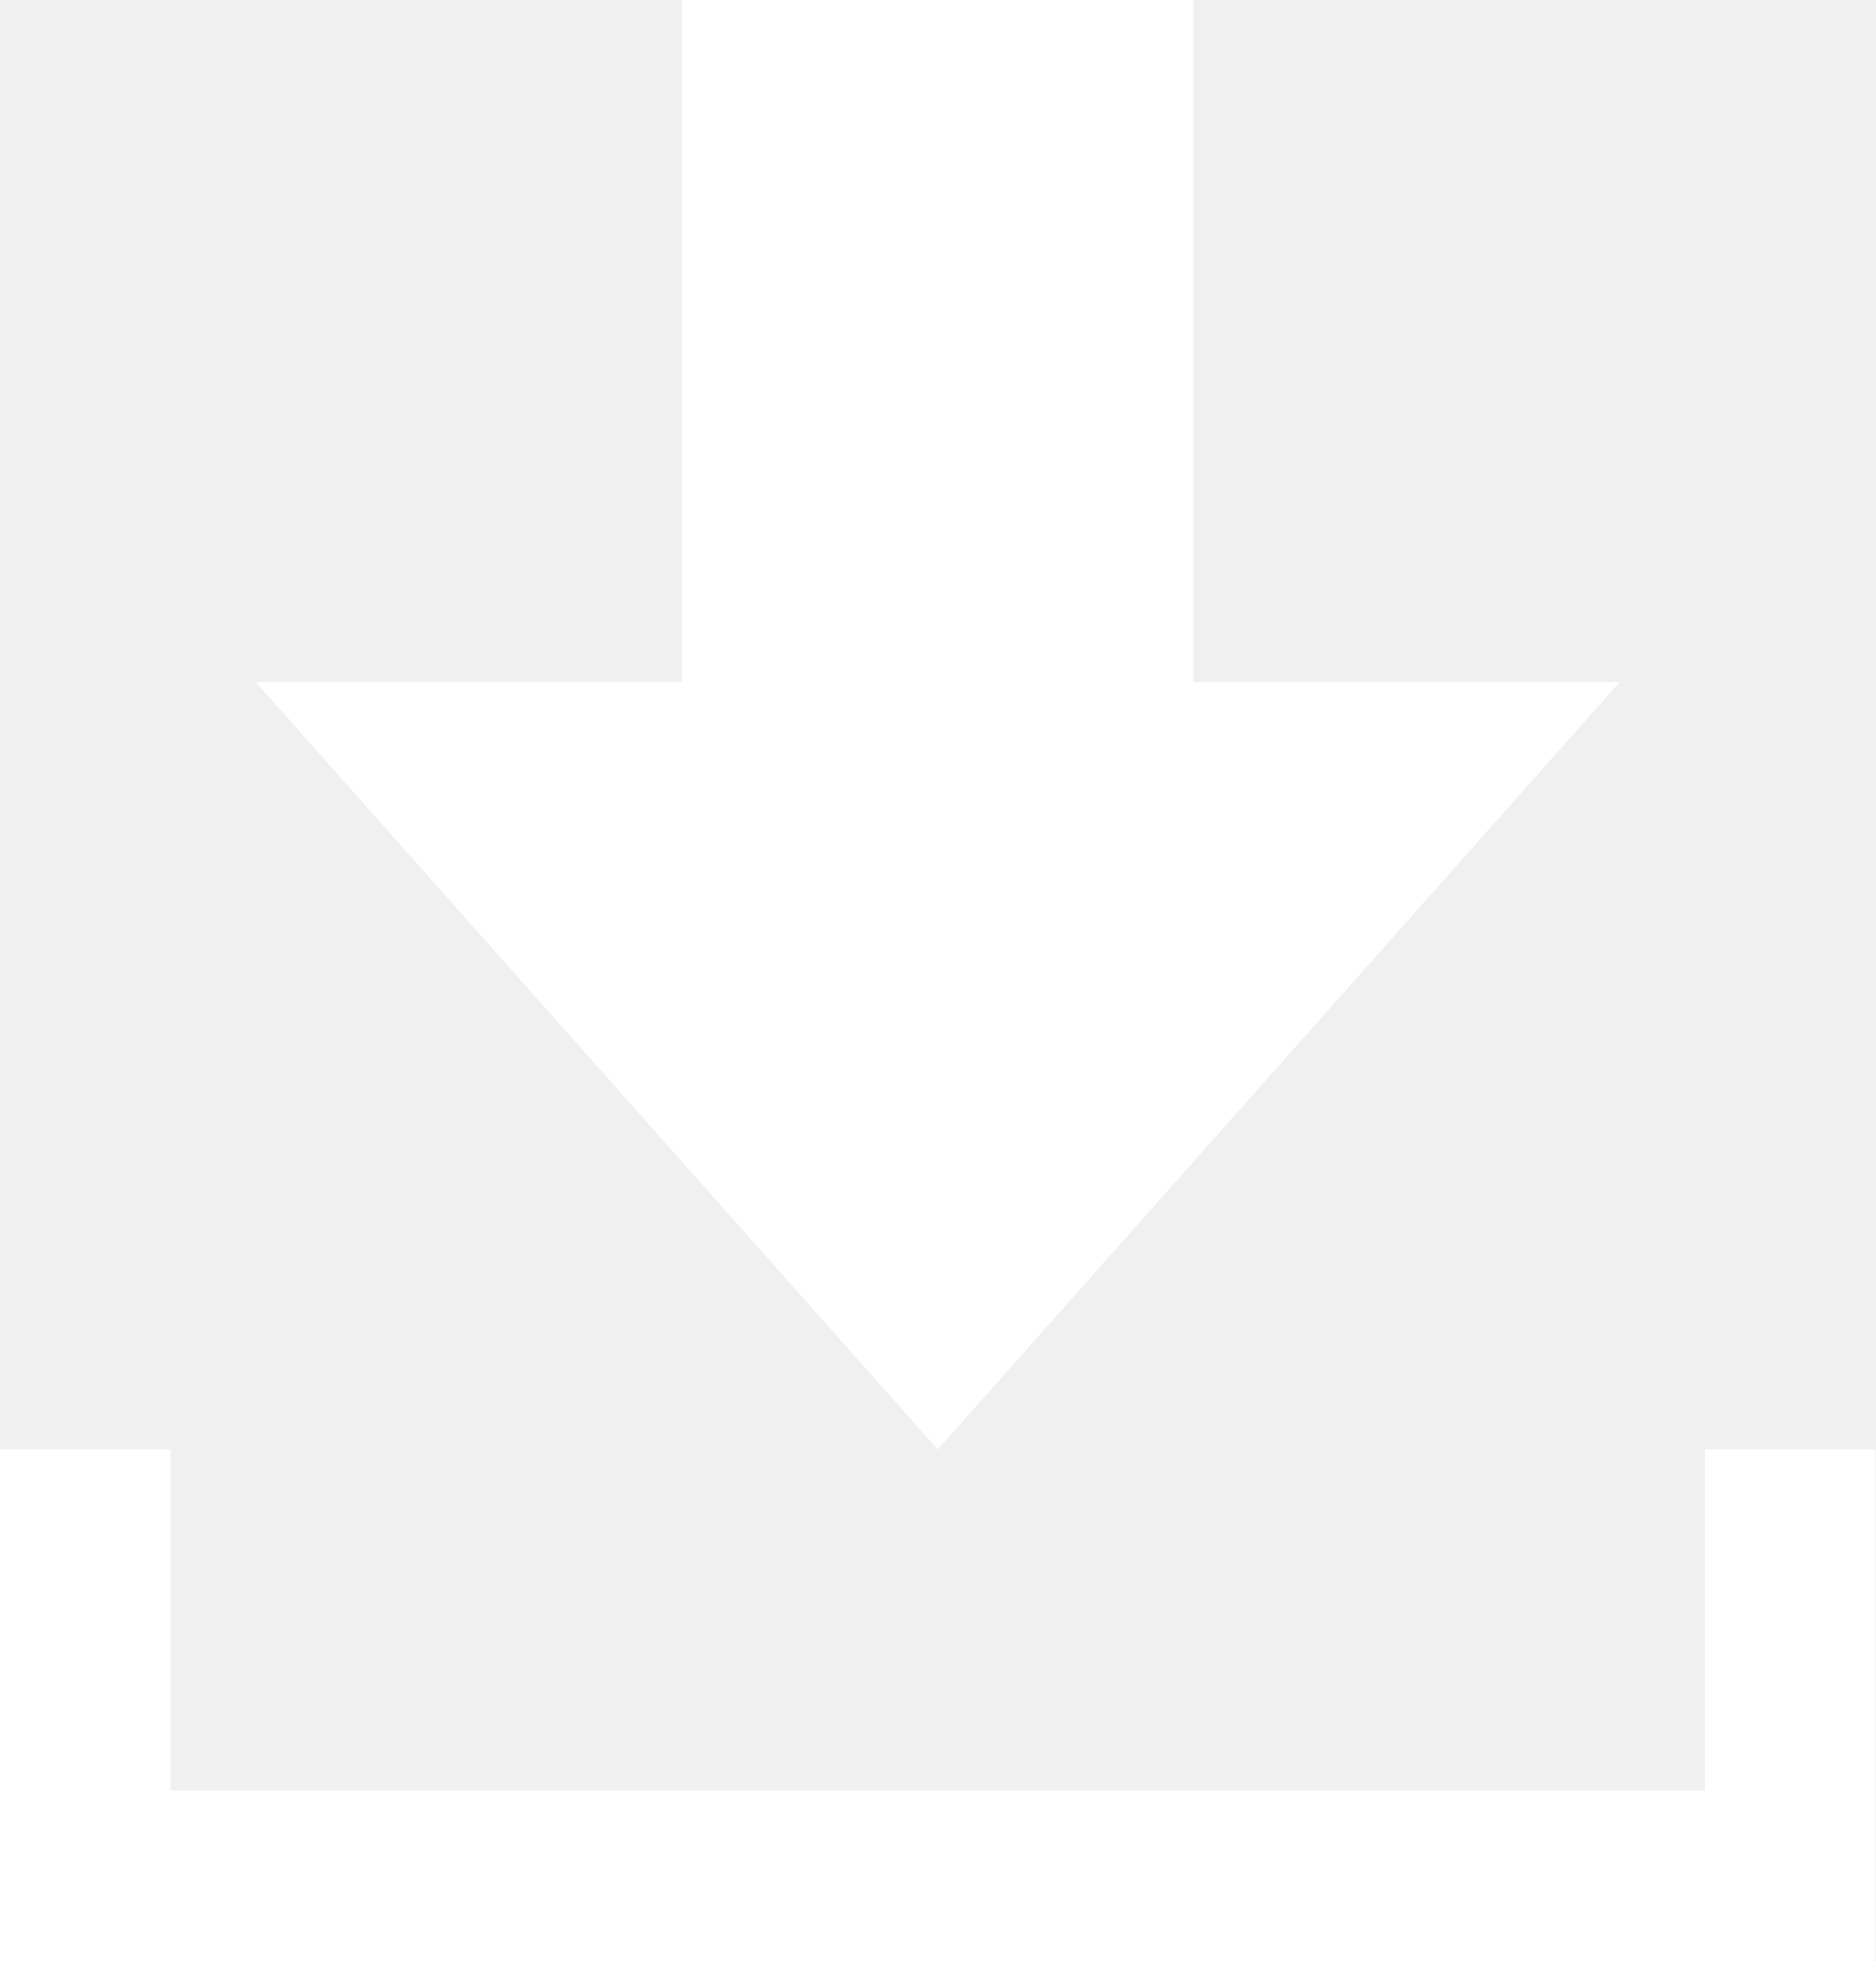
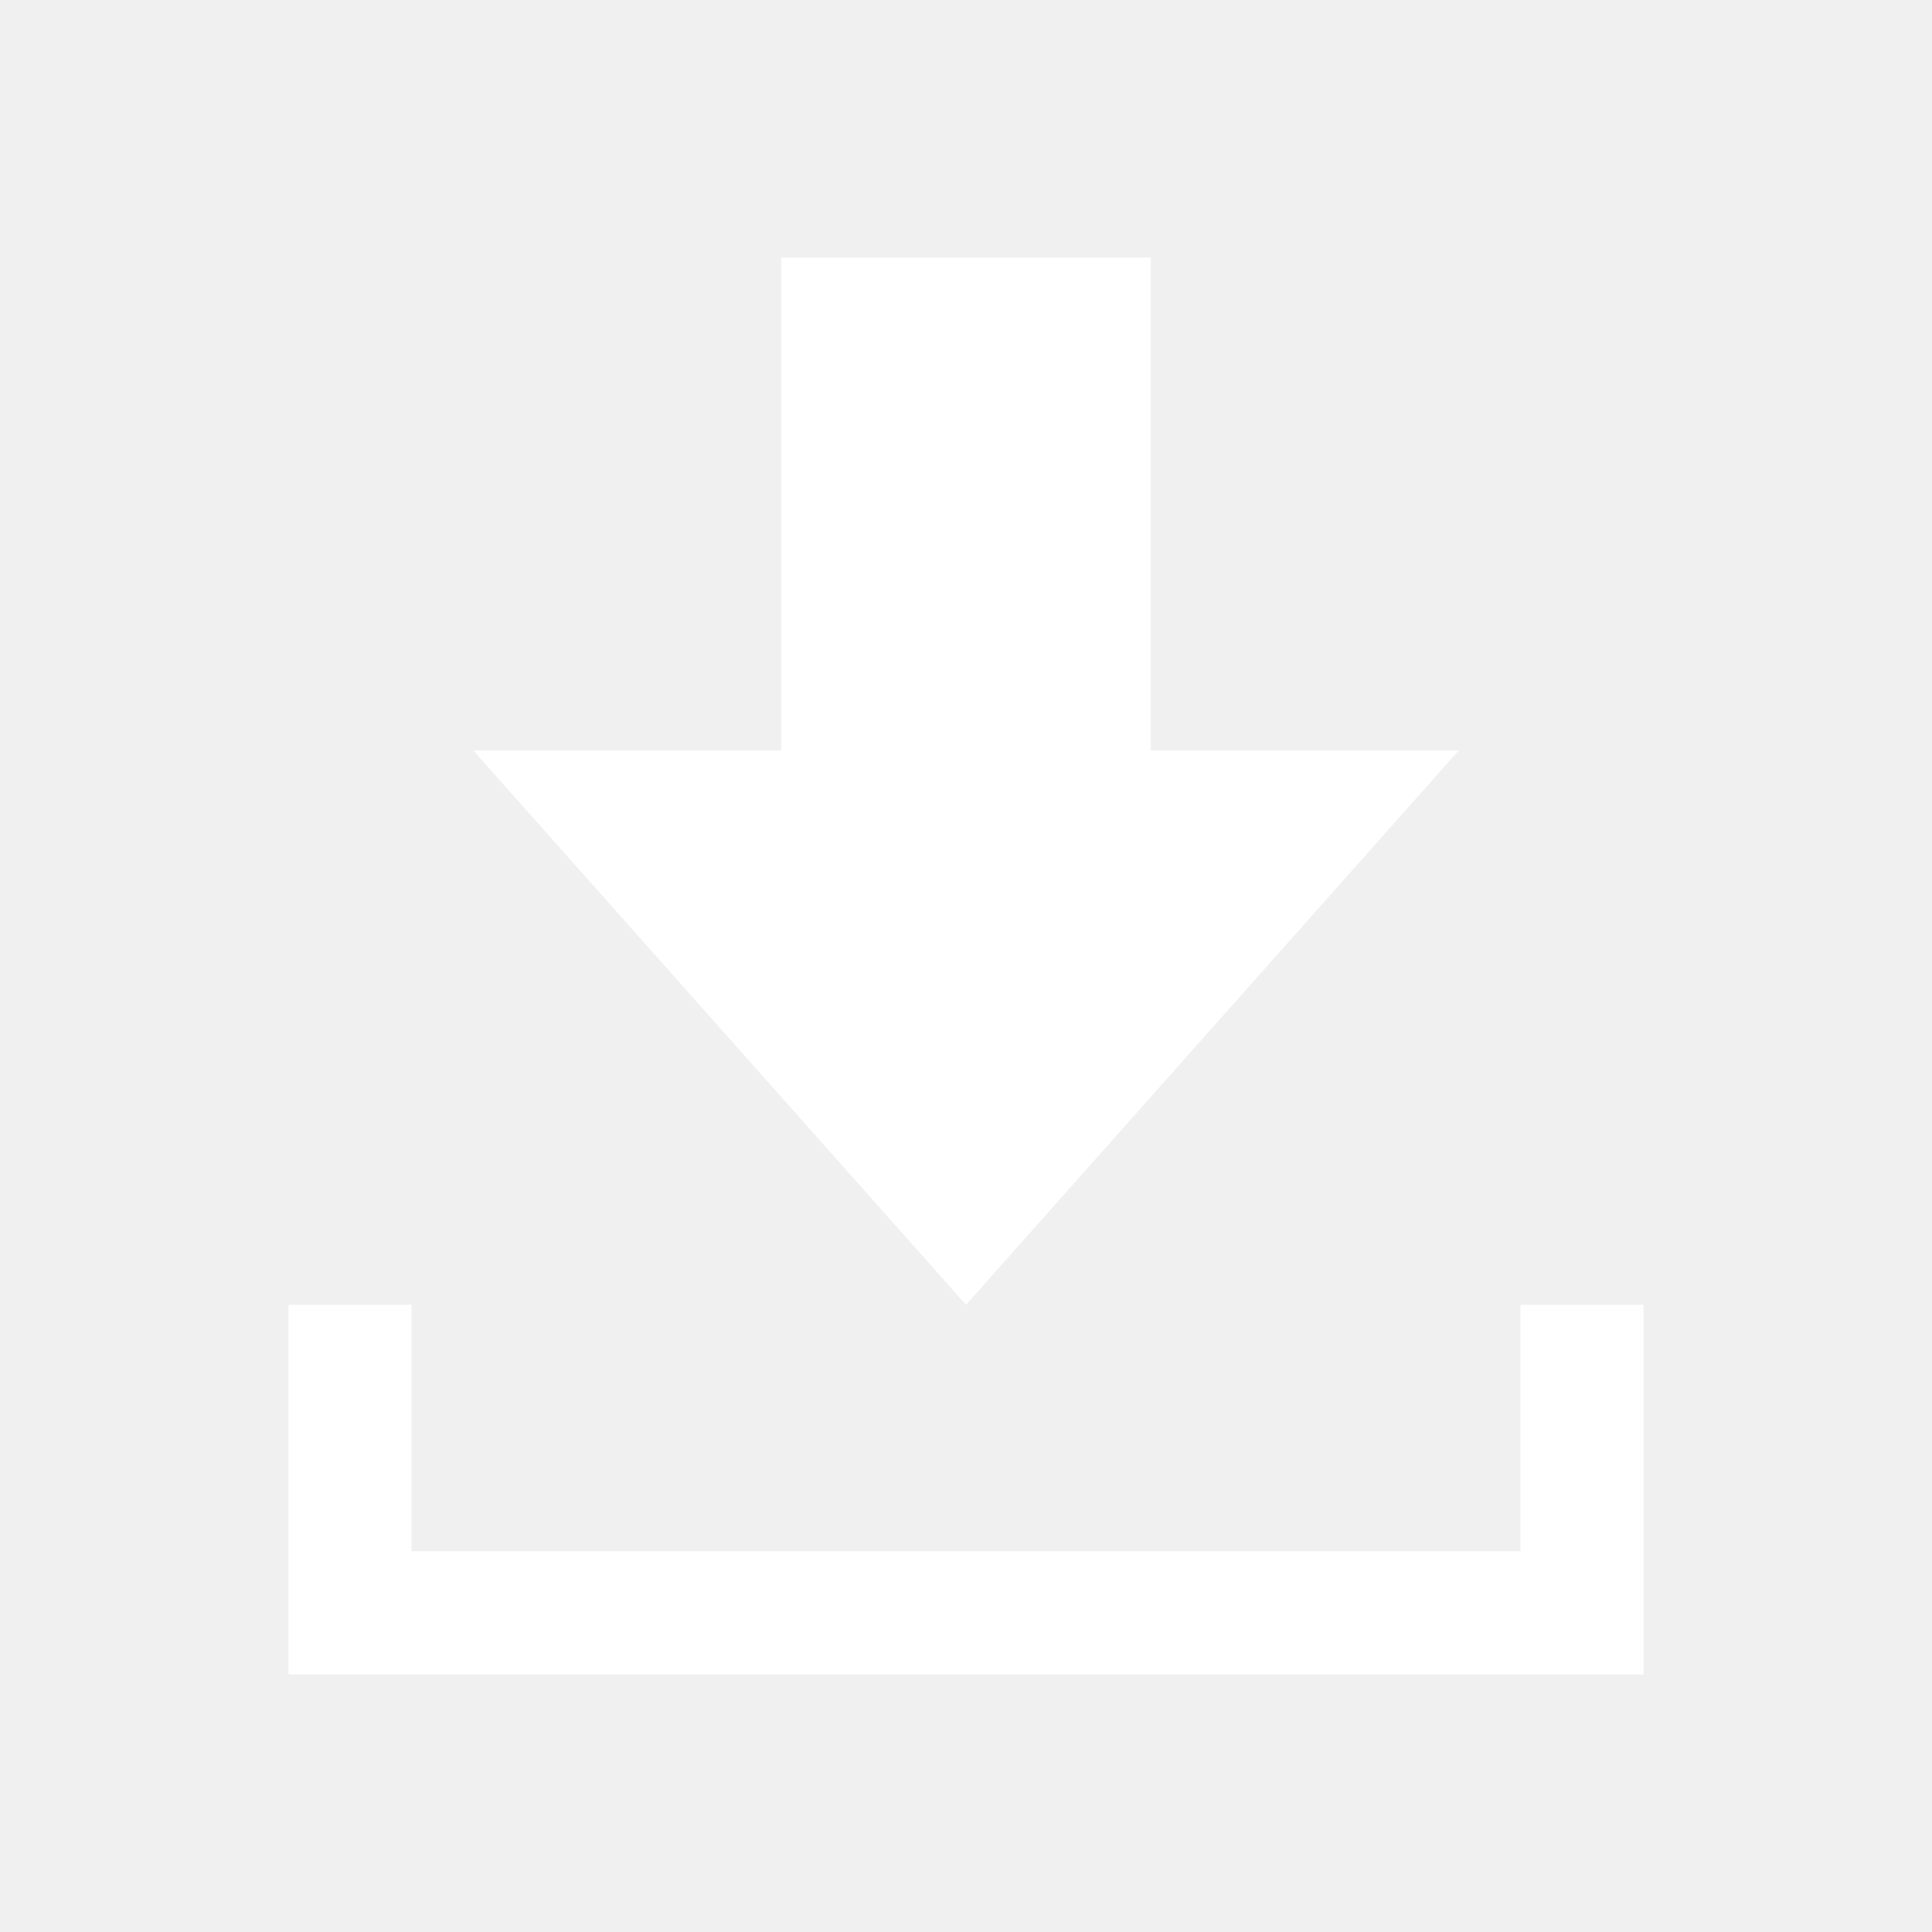
- <svg xmlns="http://www.w3.org/2000/svg" width="22px" height="23px" viewBox="0 0 22 23" version="1.1">
-   <defs />
-   <g id="Fina-Designs-17th-June-2018" stroke="none" stroke-width="1" fill="none" fill-rule="evenodd">
-     <g id="mainPlayer-desktop-wide-view" transform="translate(-1038, -559)" fill="#FFFFFF">
-       <g id="button/download" transform="translate(1038, 559)">
-         <g id="icon/download">
-           <path d="M8,0 L8,8 L3,8 L11,17 L19,8 L14,8 L14,0 L8,0 Z M0,23 L22,23 L22,21 L0,21 L0,23 Z M0,17 L2,17 L2,21 L0,21 L0,17 Z M20,17 L22,17 L22,21 L20,21 L20,17 Z" id="Page-1" />
+ <svg xmlns="http://www.w3.org/2000/svg" id="svg4050" version="1.1" viewBox="0 0 30 30" height="30" width="30">
+   <defs id="defs4056" />
+   <g transform="matrix(0.9565217,0,0,0.9565217,4.4785,4)" style="fill:#ffffff;fill-rule:evenodd;stroke:none;stroke-width:1" id="Fina-Designs-17th-June-2018">
+     <g style="fill:#ffffff" transform="translate(-1038,-559)" id="mainPlayer-desktop-wide-view">
+       <g style="fill:#ffffff" transform="translate(1038,559)" id="button/download">
+         <g style="fill:#ffffff" id="icon/download">
+           <path style="fill:#ffffff" id="Page-1" d="m 8,0 0,8 -5,0 8,9 8,-9 -5,0 0,-8 -6,0 z m -8,23 22,0 0,-2 -22,0 0,2 z m 0,-6 2,0 0,4 -2,0 0,-4 z m 20,0 2,0 0,4 -2,0 0,-4 z" />
        </g>
      </g>
    </g>
  </g>
</svg>
